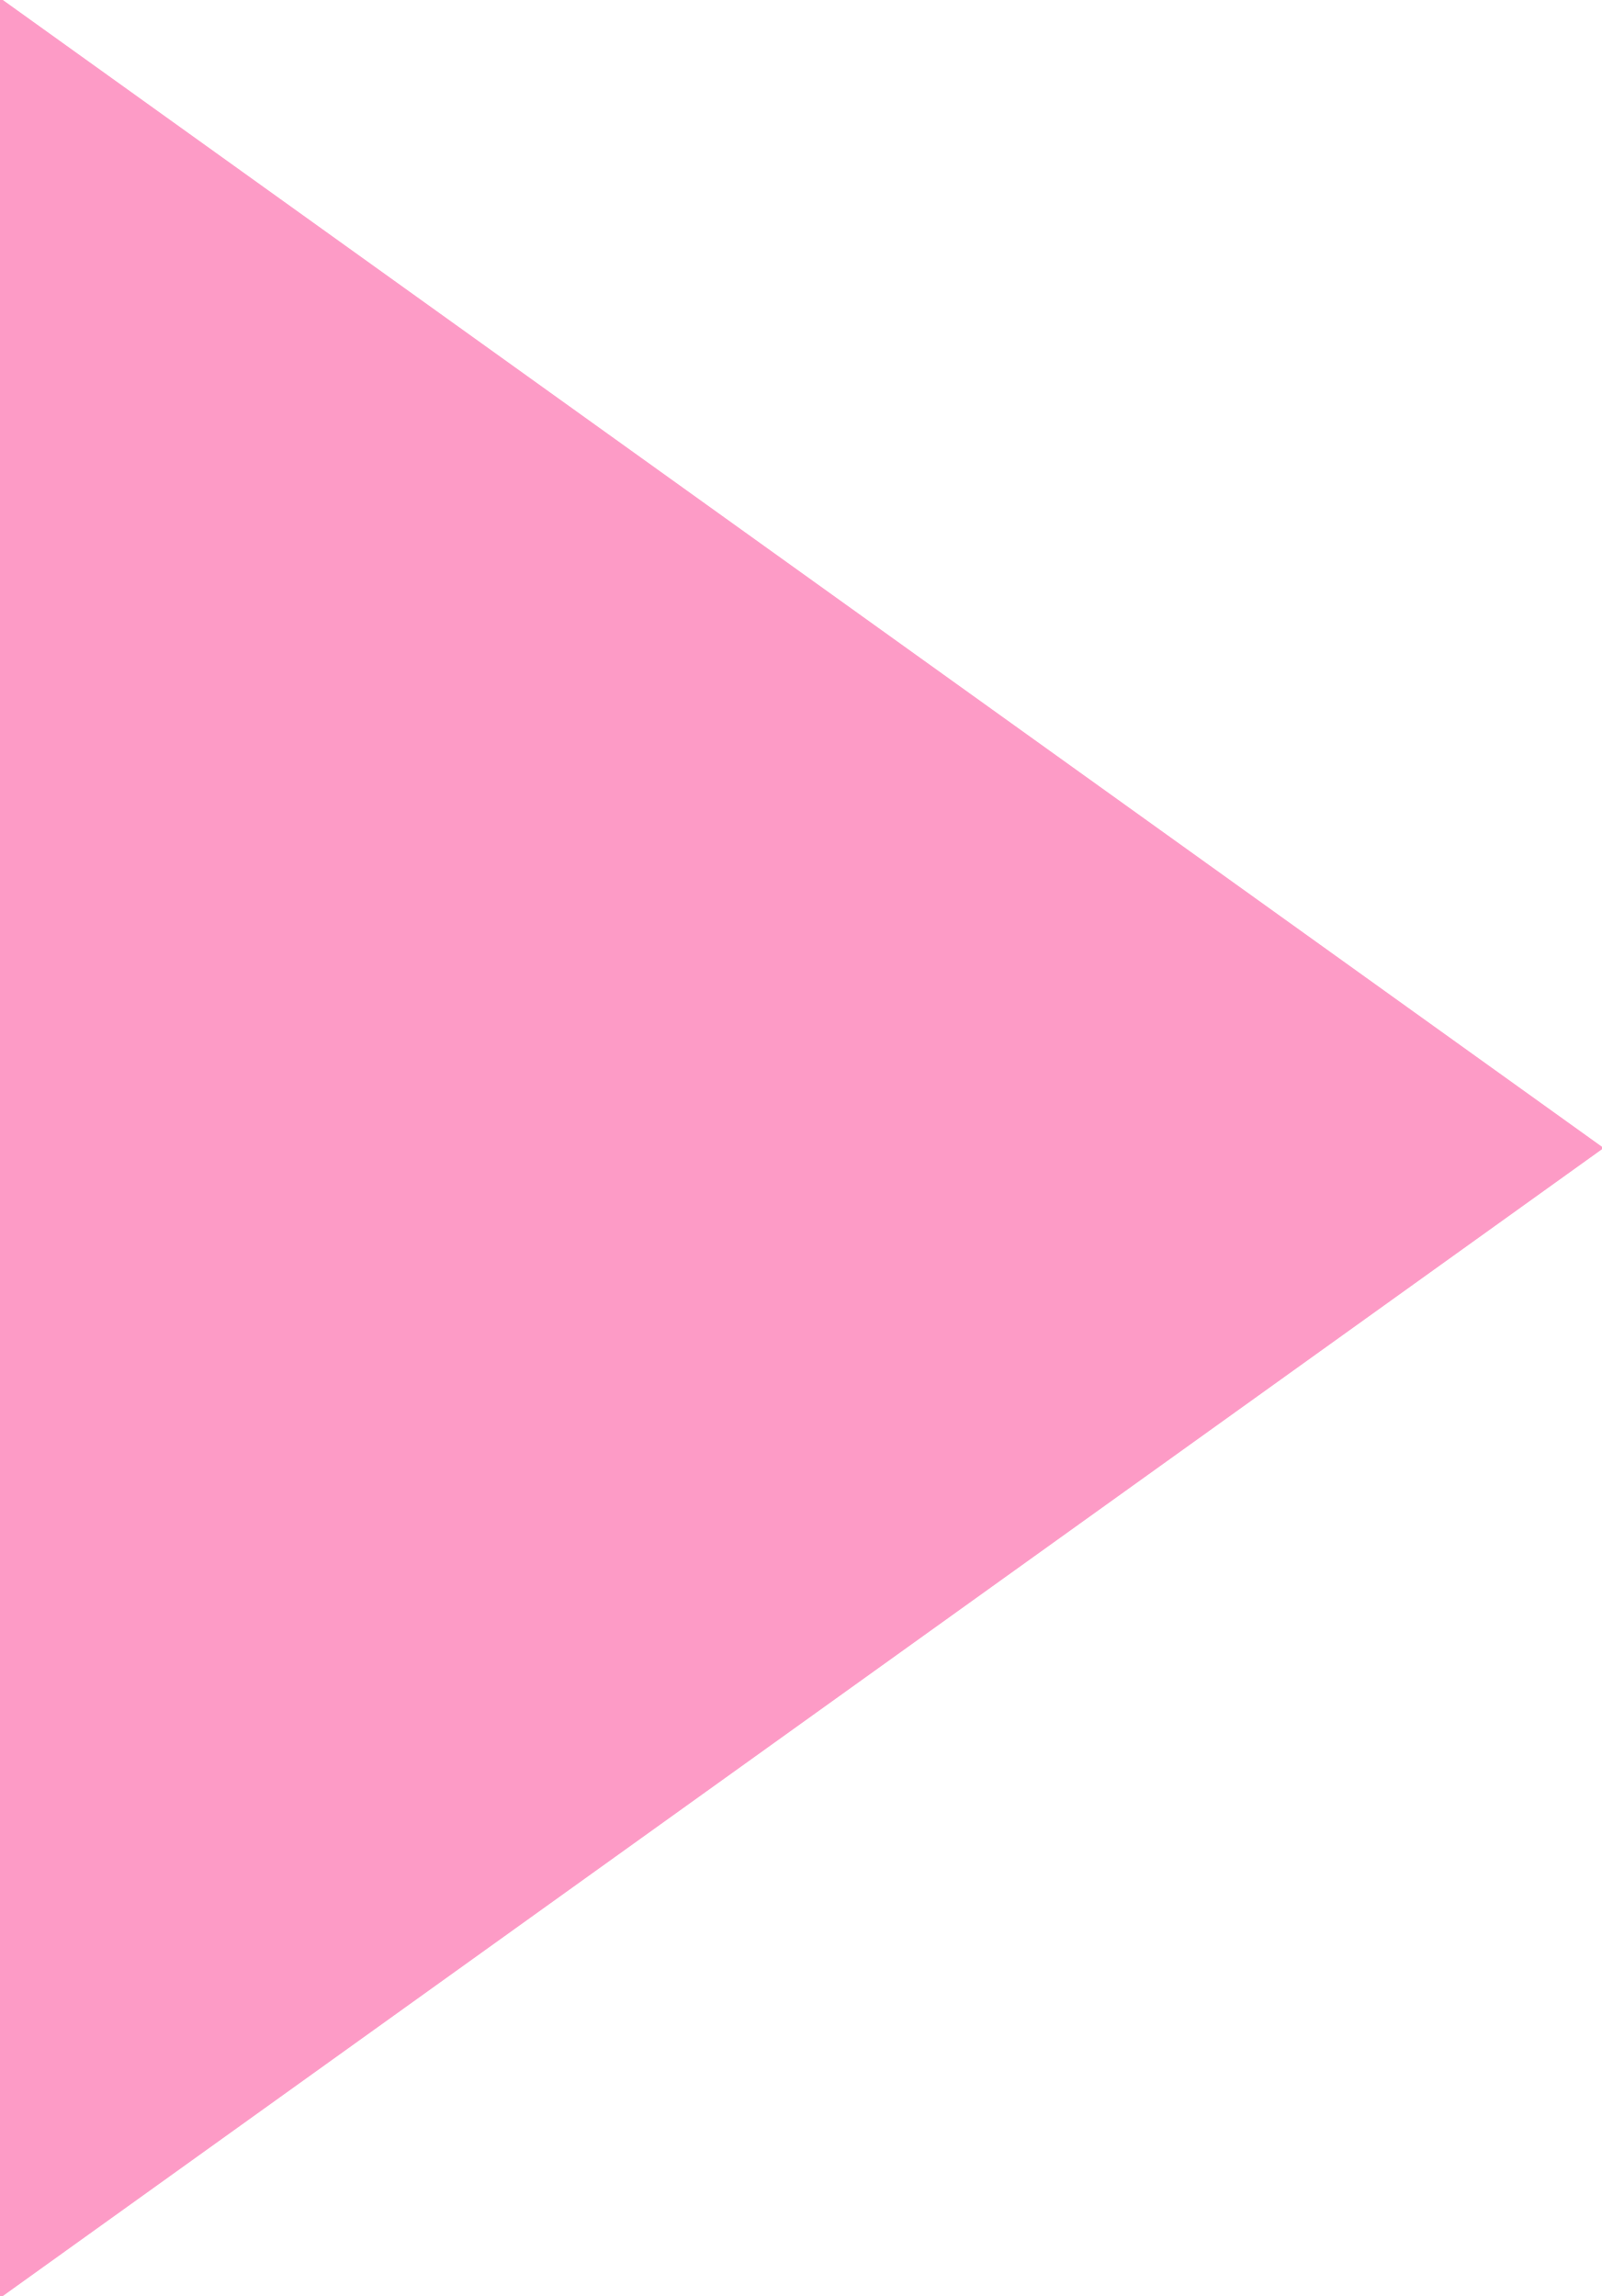
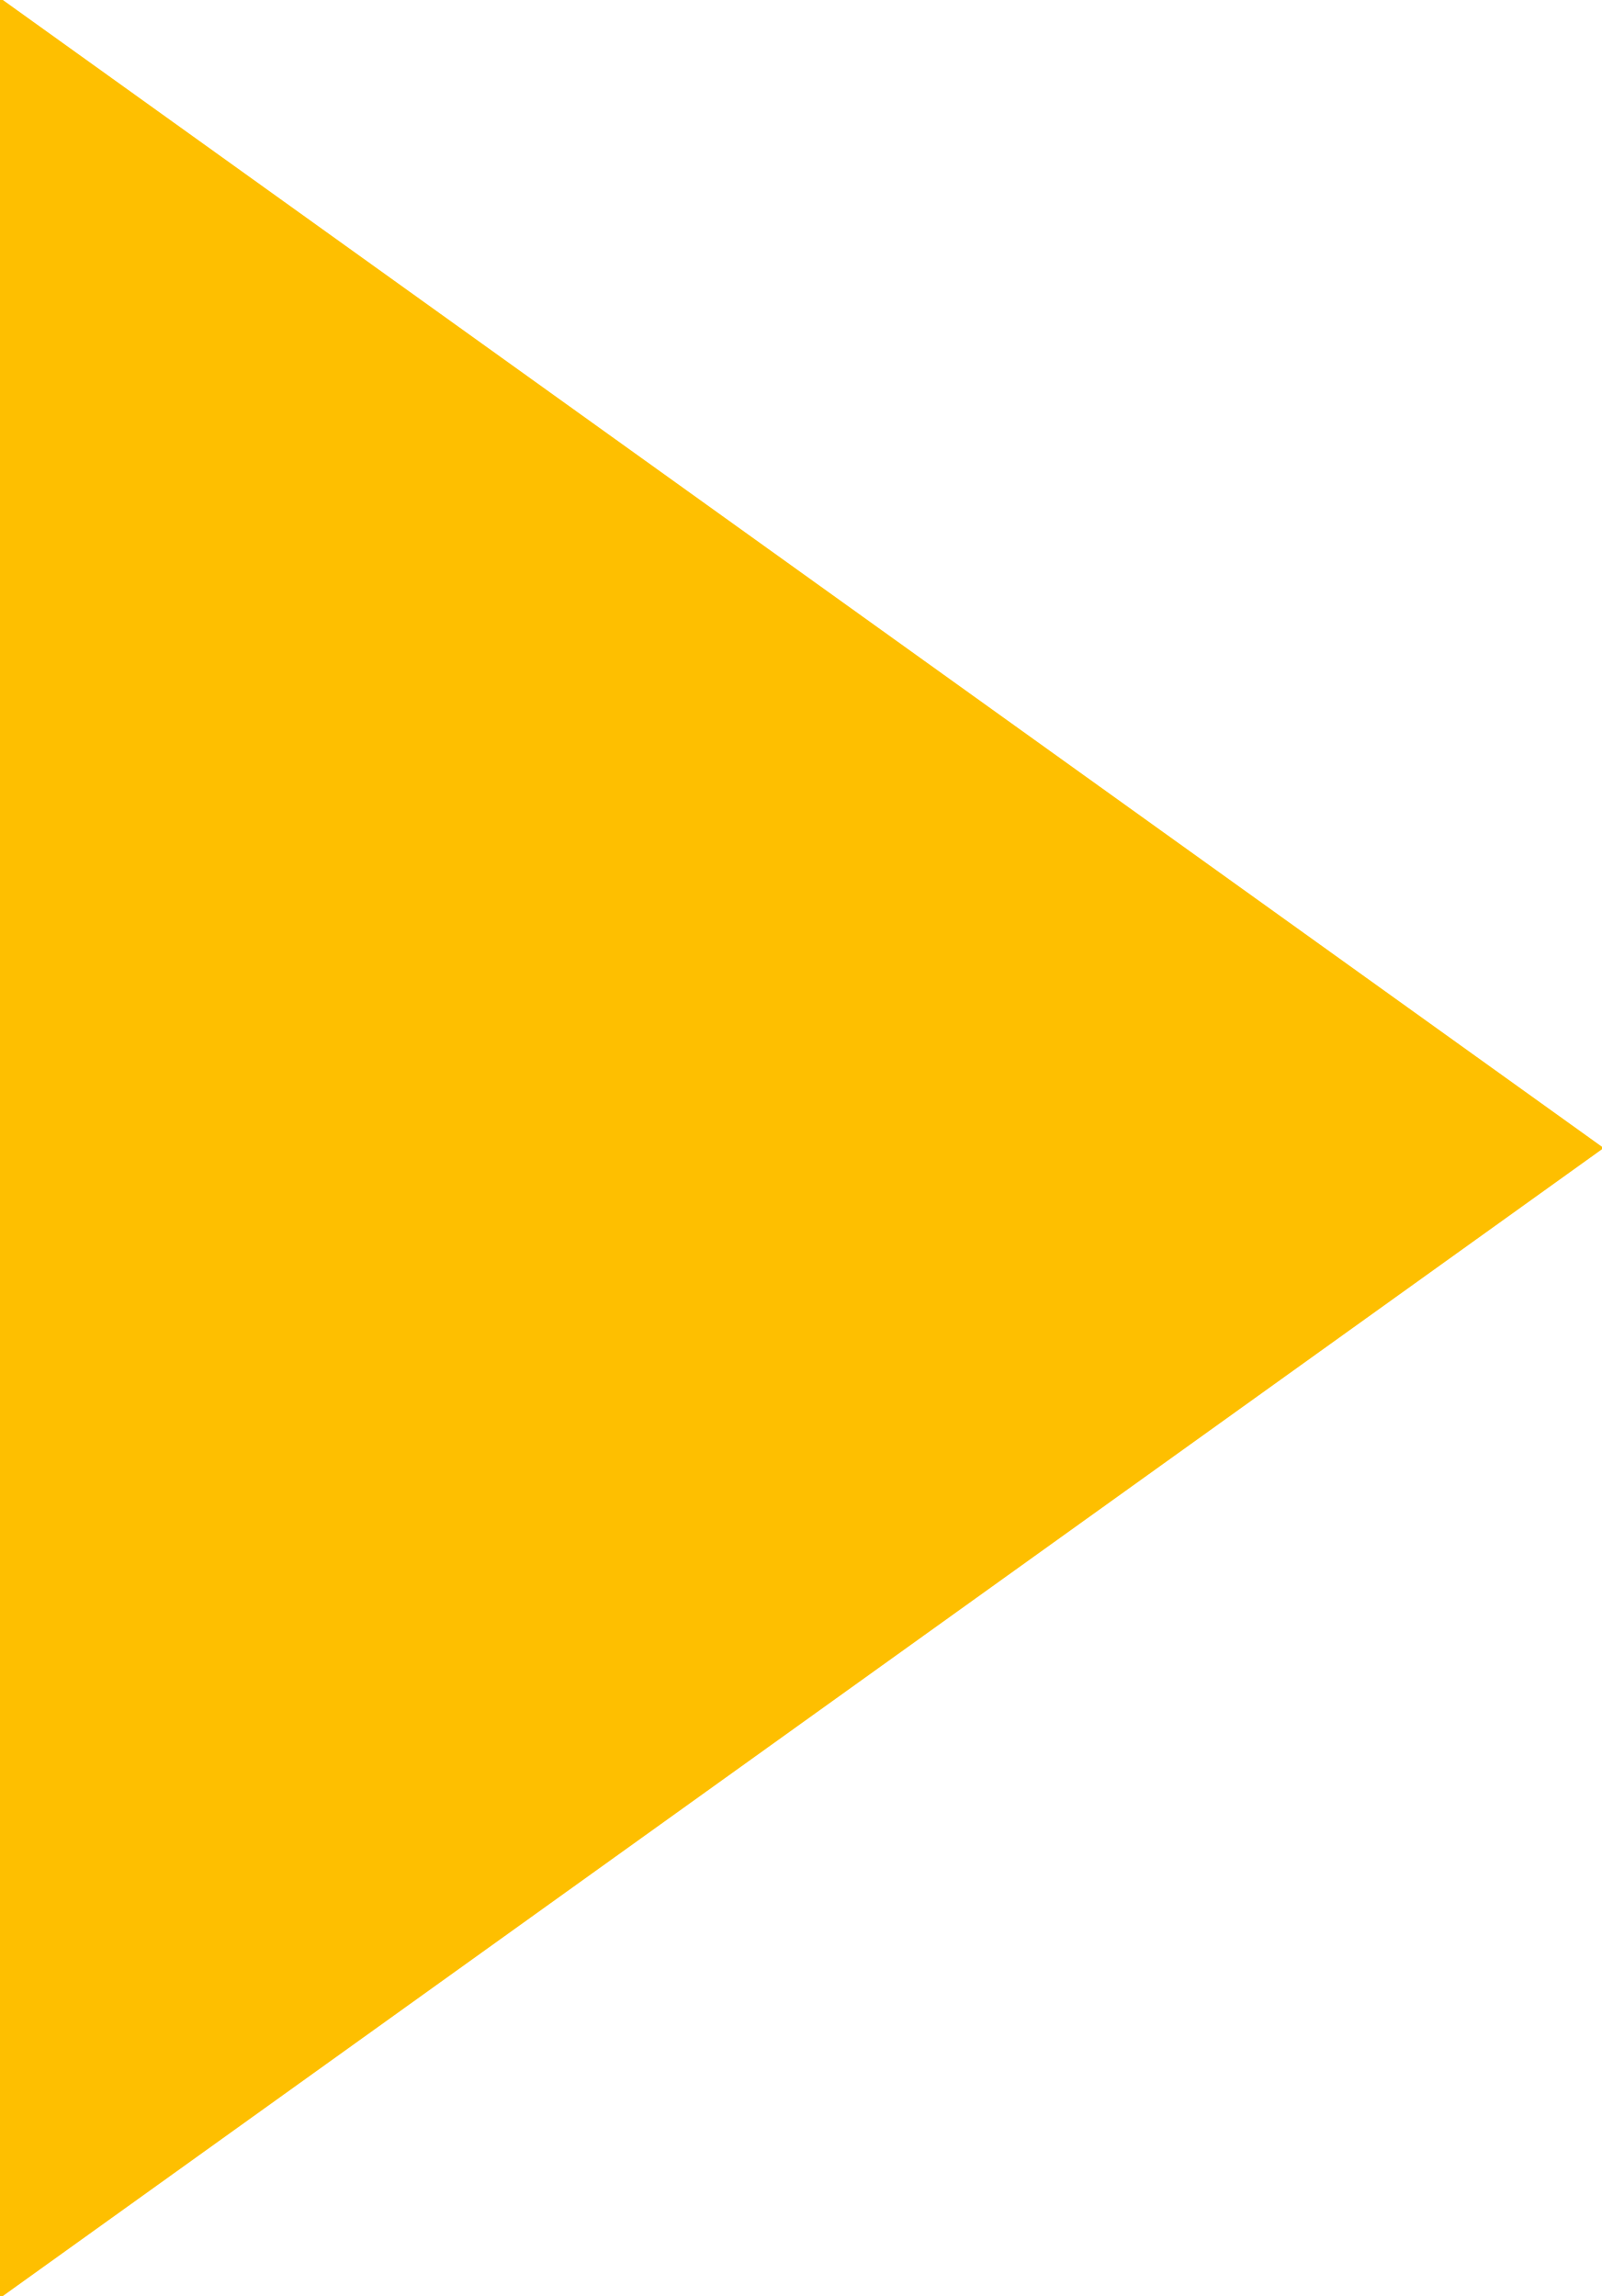
<svg xmlns="http://www.w3.org/2000/svg" width="7.06" height="10.124" viewBox="0 0 7.06 10.124">
  <defs>
    <style>
      .cls-1 {
-         fill: #fd9bc6;
+         fill: #febf00;
        fill-rule: evenodd;
      }
    </style>
  </defs>
  <path class="cls-1" d="M1184,875.929l7.07,5.071-7.07,5.071V875.929Z" transform="translate(-1184 -875.938)" />
</svg>
